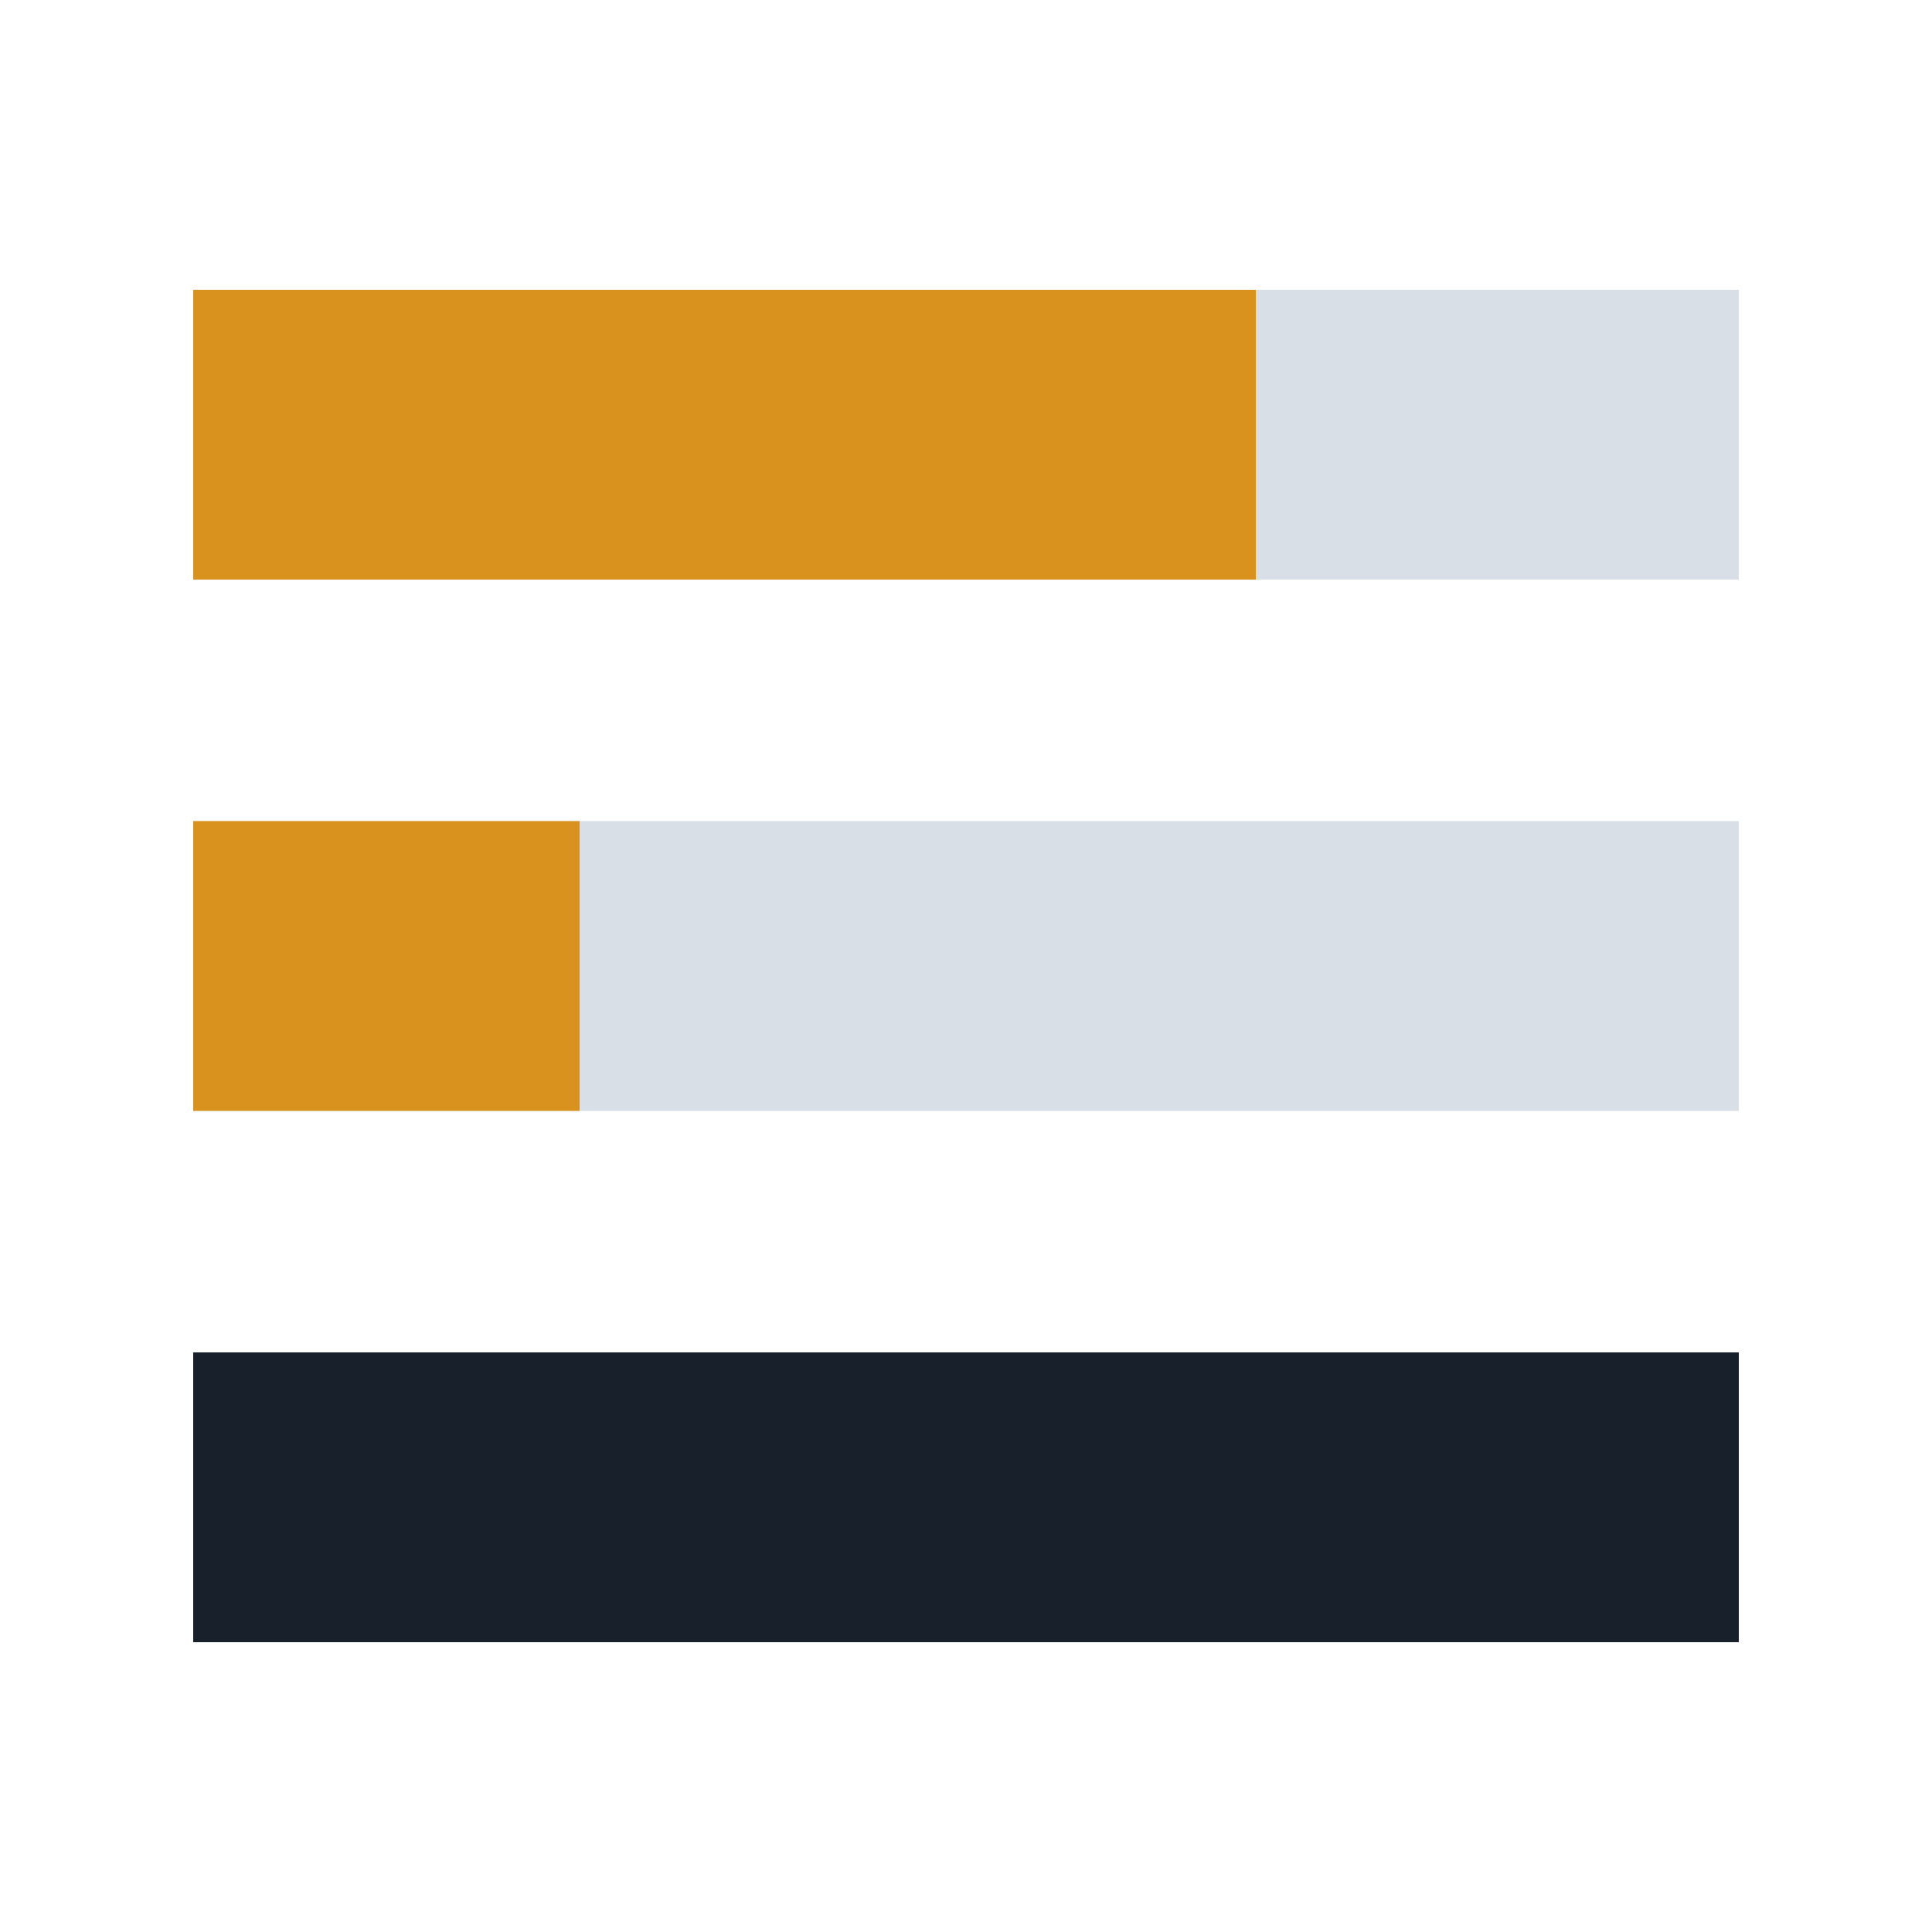
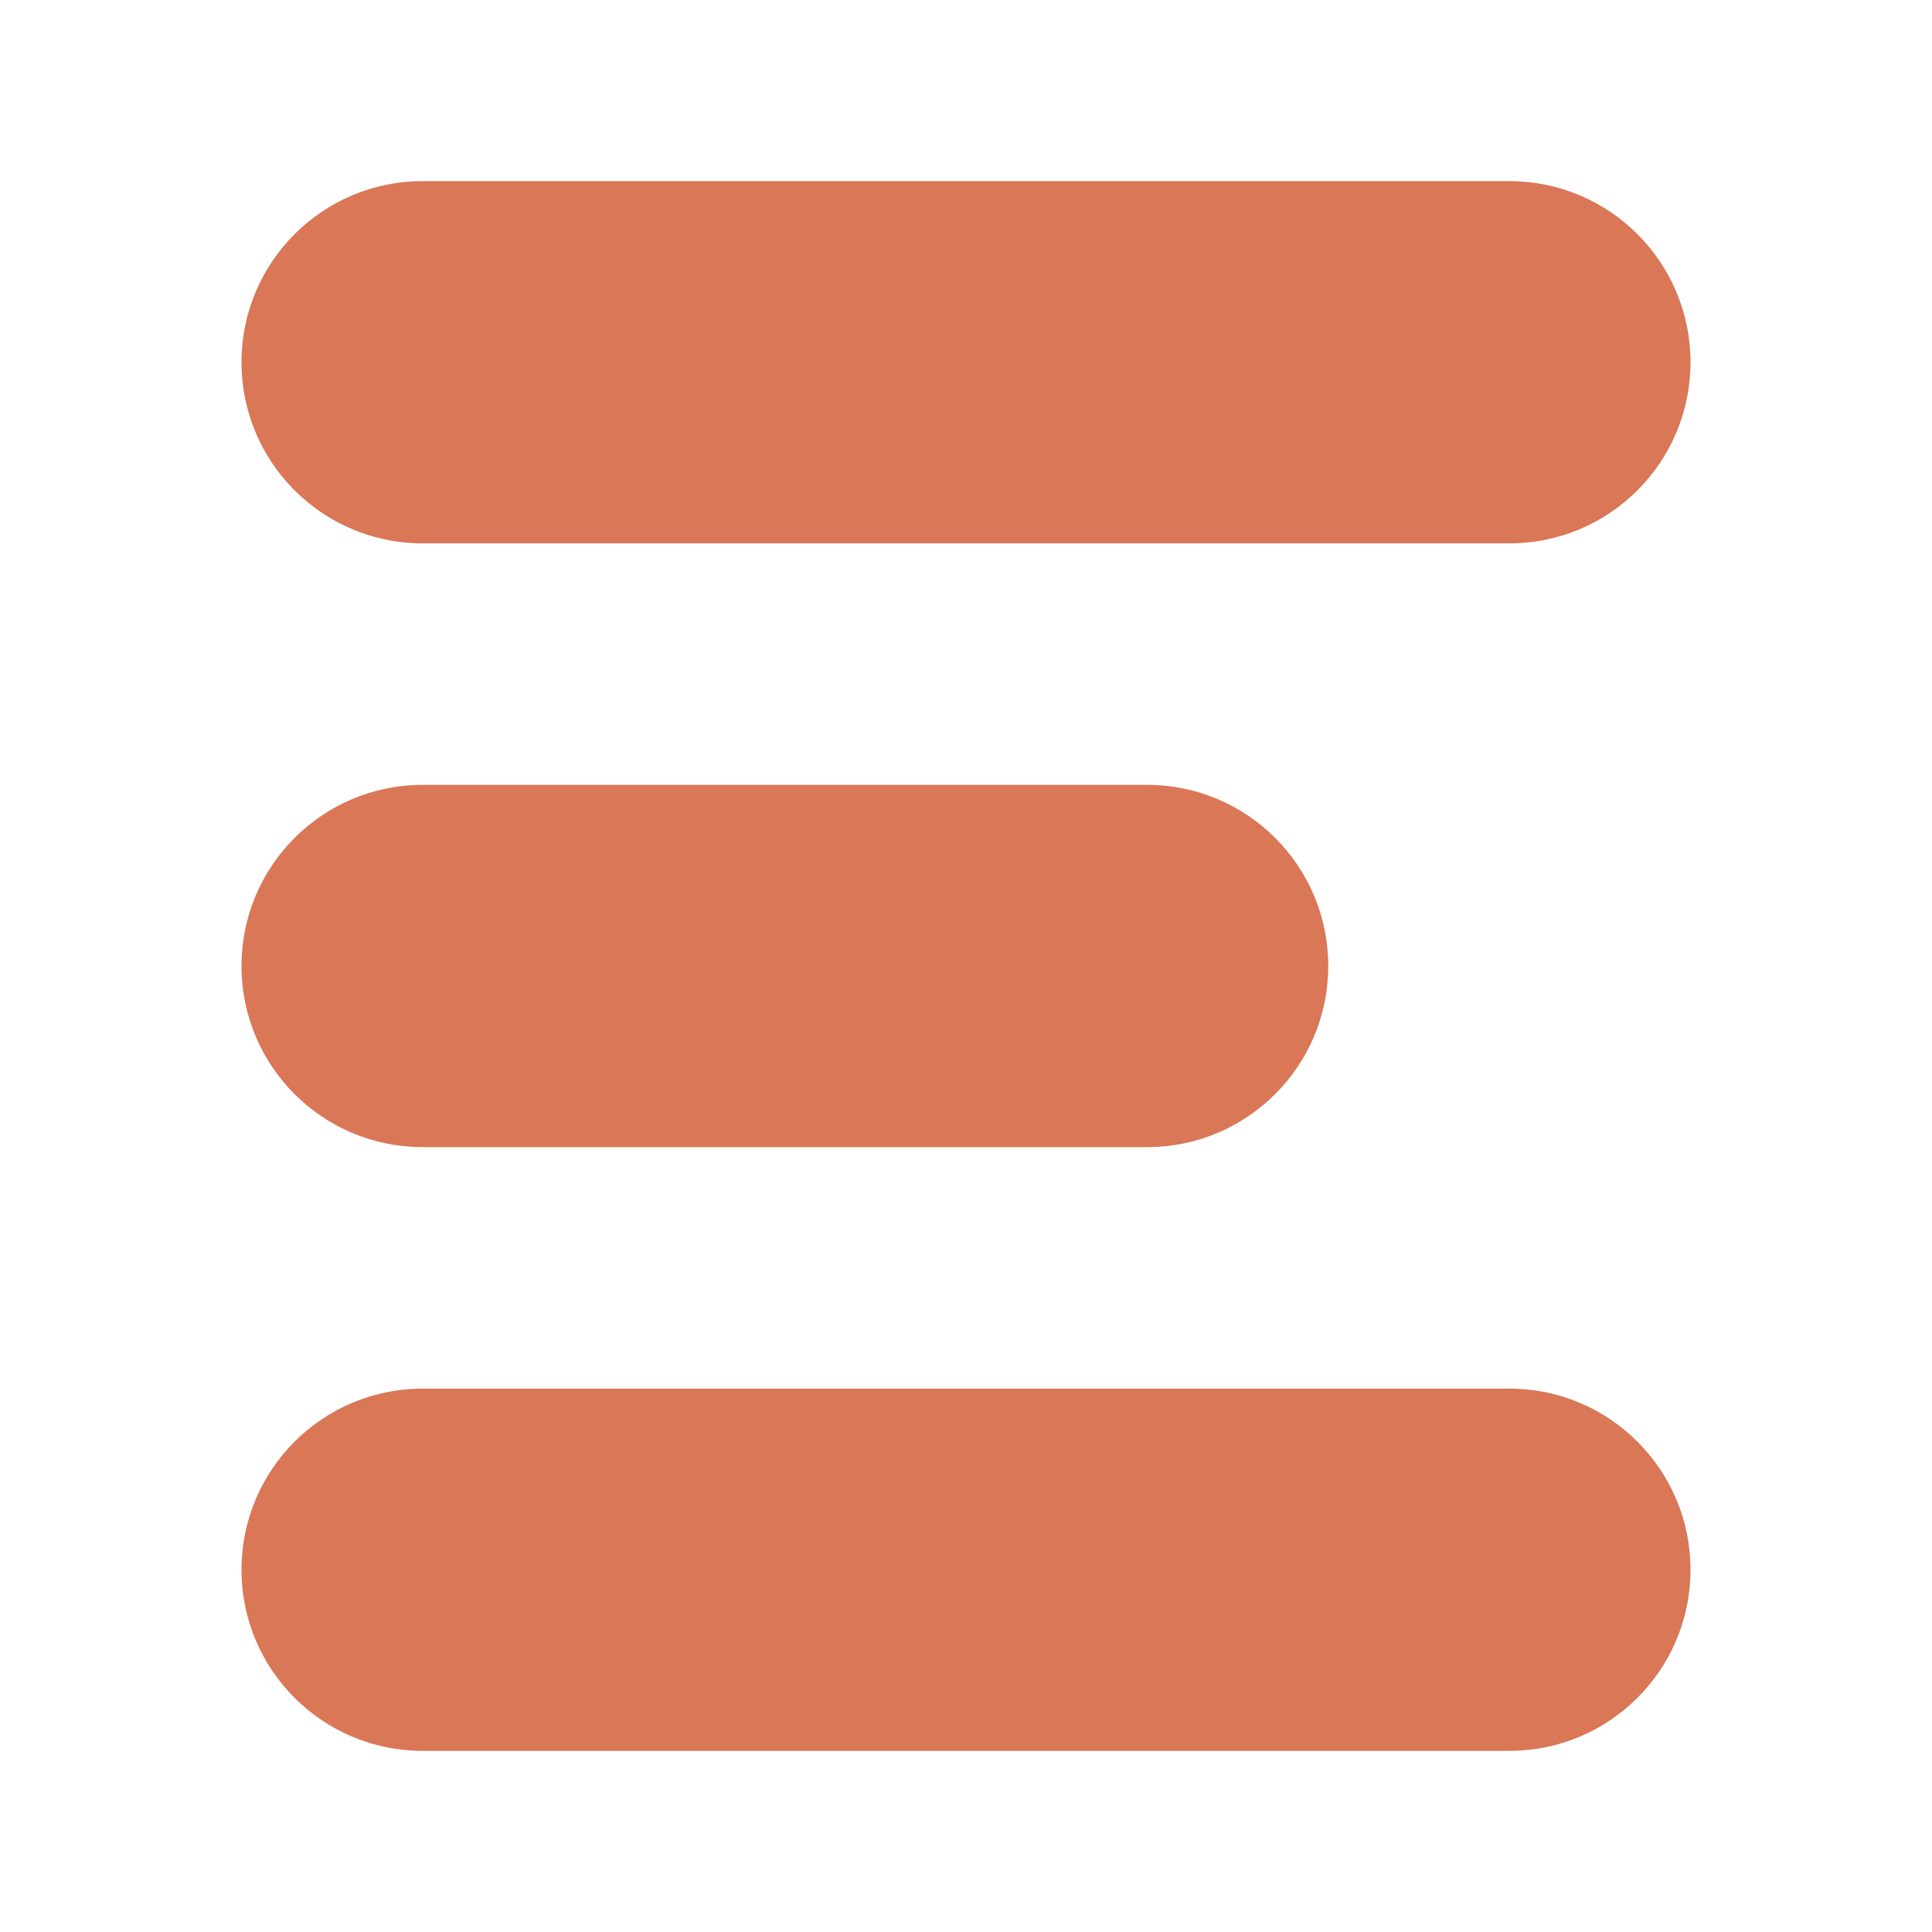
- <svg xmlns="http://www.w3.org/2000/svg" viewBox="0 0 20 20">
-   <style>.r{fill:#d8dfe6}.a{fill:#d9921e}.k{fill:#18212b}@media (prefers-color-scheme:dark){.r{fill:#2c3846}.k{fill:#e6ebf0}}</style>
-   <rect class="r" x="2" y="3" width="16" height="3" />
-   <rect class="a" x="2" y="3" width="11" height="3" />
-   <rect class="r" x="2" y="8.5" width="16" height="3" />
-   <rect class="a" x="2" y="8.5" width="4" height="3" />
-   <rect class="k" x="2" y="14" width="16" height="3" />
+ <svg xmlns="http://www.w3.org/2000/svg" viewBox="0 0 32 32">
+   <style>.g{fill:#d97757}</style>
+   <rect class="g" x="4" y="3" width="24" height="6" rx="3" />
+   <rect class="g" x="4" y="13" width="18" height="6" rx="3" />
+   <rect class="g" x="4" y="23" width="24" height="6" rx="3" />
</svg>
